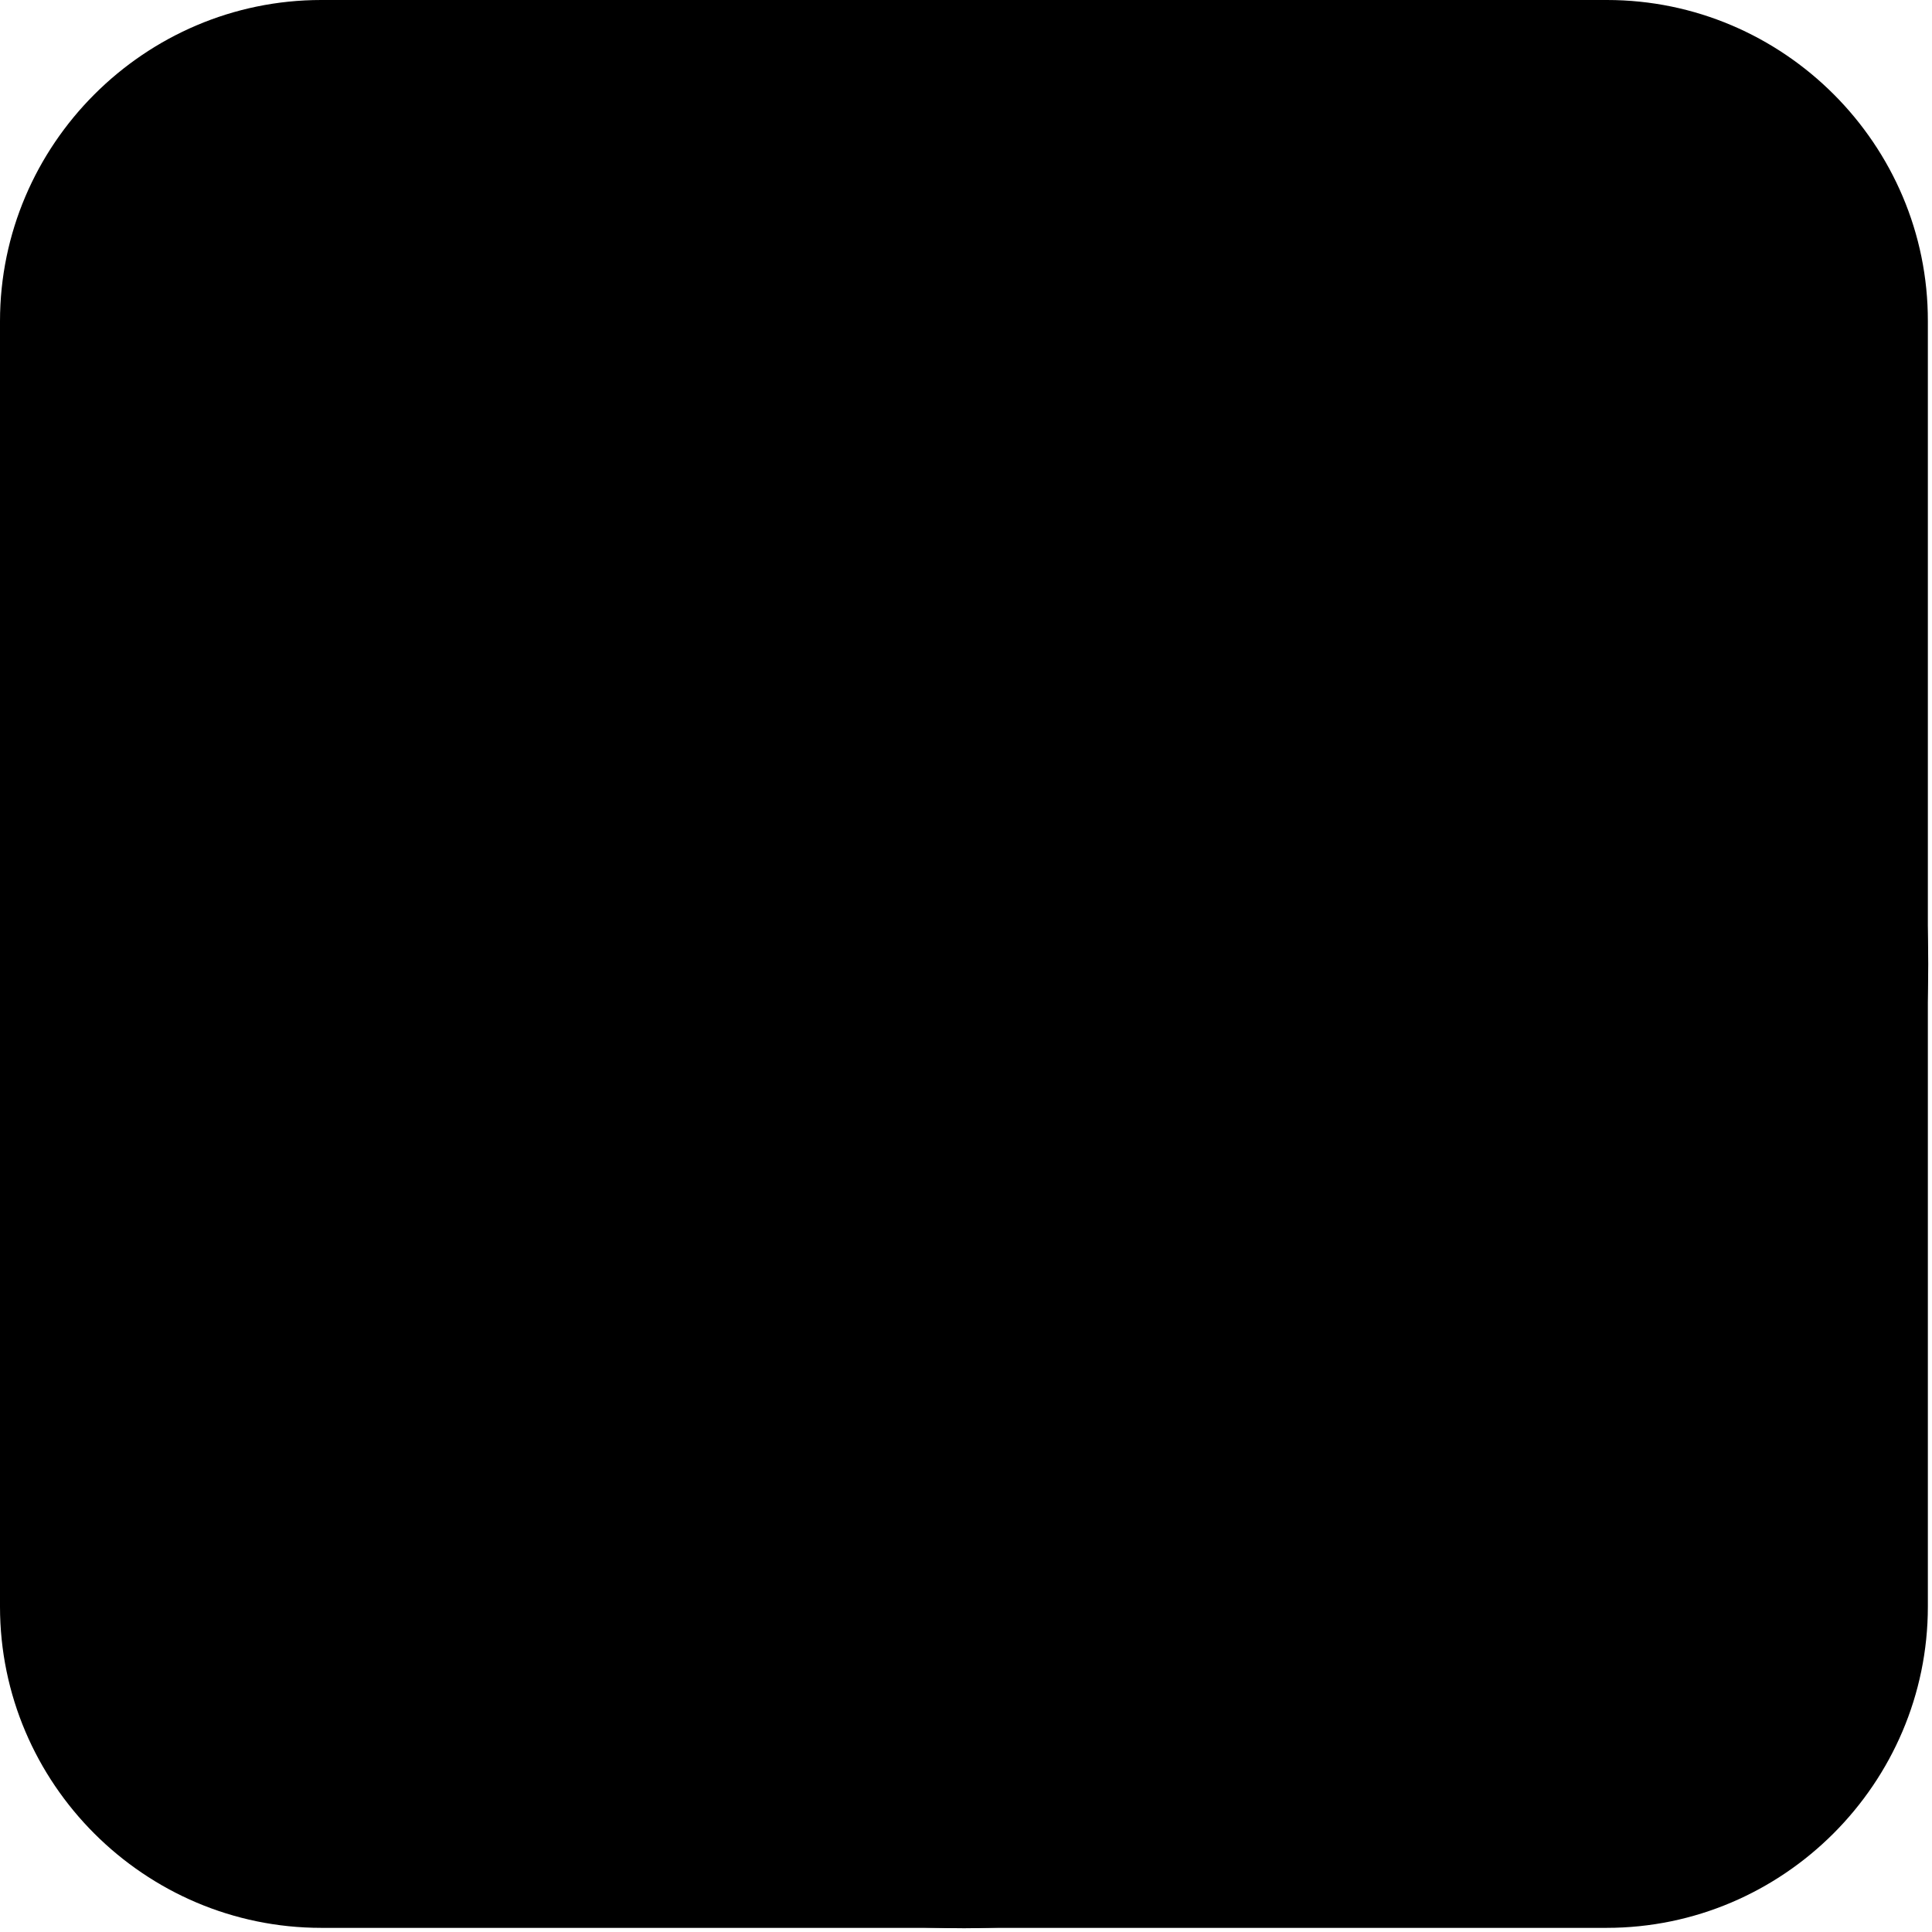
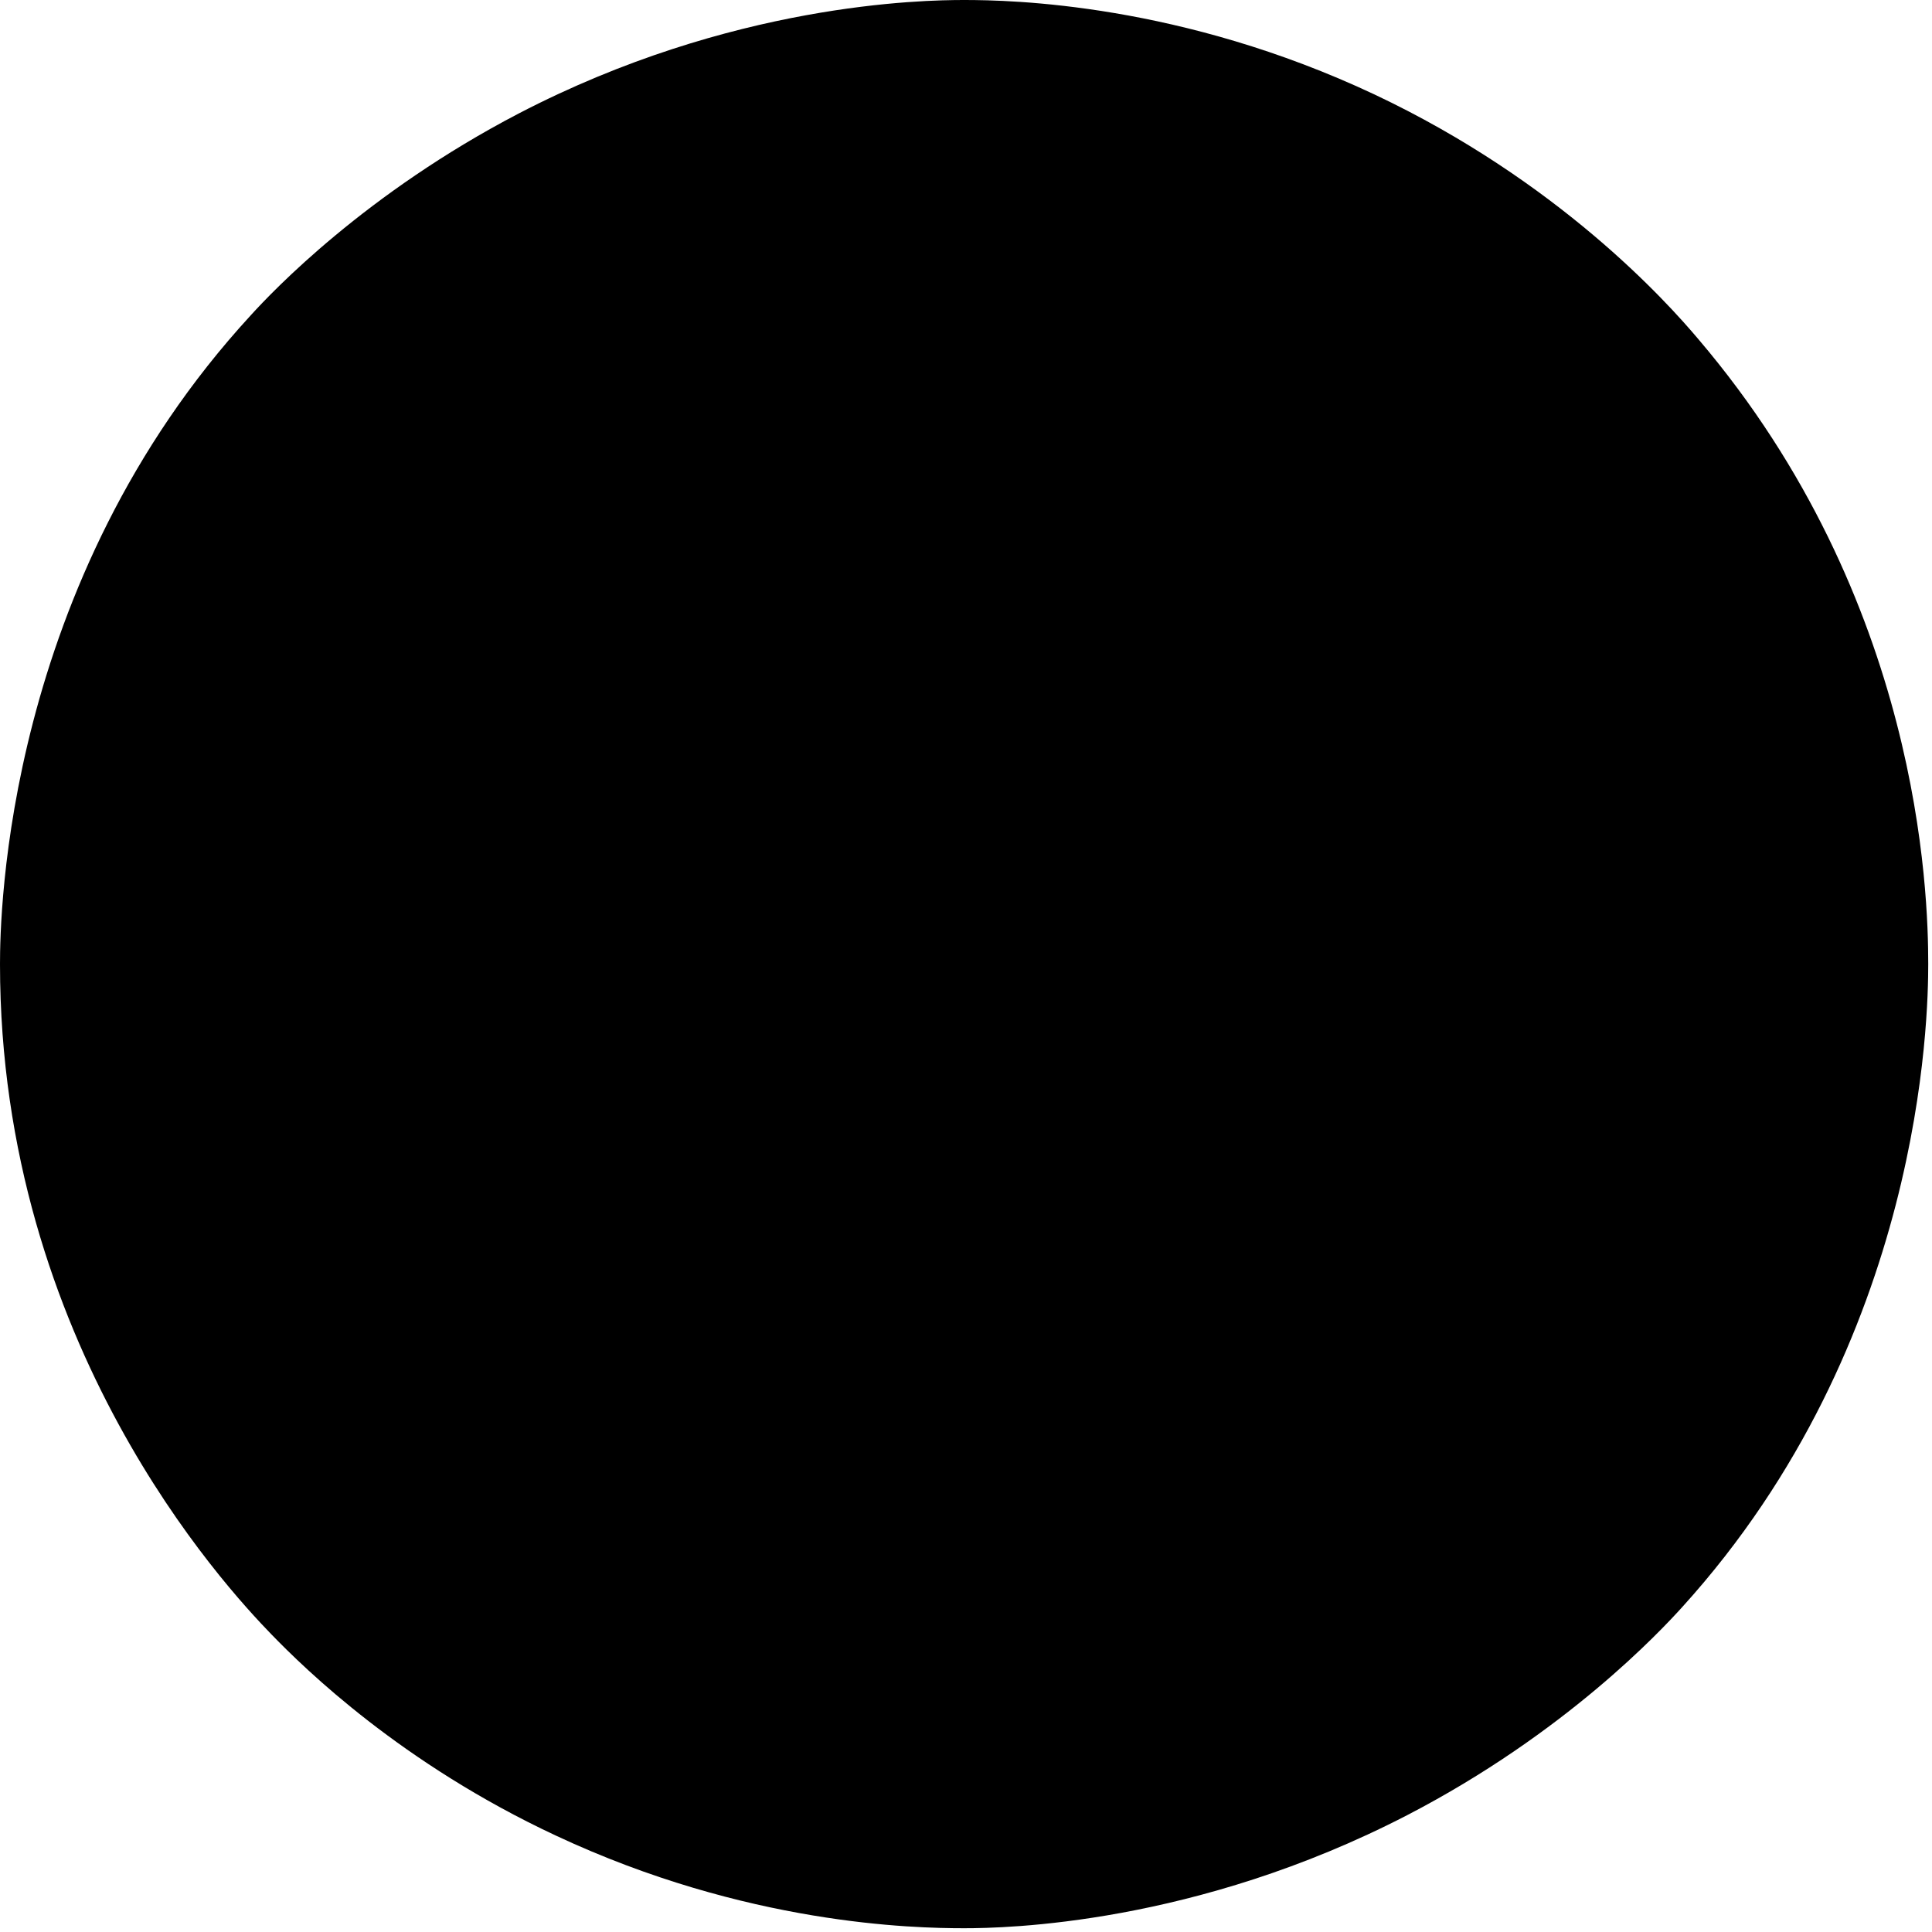
- <svg xmlns="http://www.w3.org/2000/svg" version="1.1" id="complex-morph-example" viewBox="0 0 513 513">
-   <path id="symbol-left" d="M155.9,333.4h-55.6c-3.4,0-5.9-1.5-7.3-3.8c-1.5-2.4-1.5-5.5,0-8.5l59.1-104.3c0.1-0.1,0.1-0.2,0-0.3   l-37.6-65.1c-1.6-3.1-1.8-6.2-0.3-8.5c1.4-2.3,4.2-3.5,7.6-3.5h55.6c8.5,0,12.7,5.5,15.5,10.4c0,0,38,66.3,38.2,66.7   c-2.3,4-60.1,106.2-60.1,106.2C168.2,327.8,164.2,333.4,155.9,333.4z" />
-   <path id="symbol-left-clone" class="st0" d="M155.9,333.4h-55.6c-3.4,0-5.9-1.5-7.3-3.8c-1.5-2.4-1.5-5.5,0-8.5l59.1-104.3   c0.1-0.1,0.1-0.2,0-0.3l-37.6-65.1c-1.6-3.1-1.8-6.2-0.3-8.5c1.4-2.3,4.2-3.5,7.6-3.5h55.6c8.5,0,12.7,5.5,15.5,10.4   c0,0,38,66.3,38.2,66.7c-2.3,4-60.1,106.2-60.1,106.2C168.2,327.8,164.2,333.4,155.9,333.4z" />
-   <path id="symbol-right" class="st0" d="M419,75.3L295.8,293.1c-0.1,0.1-0.1,0.3,0,0.4l78.4,143.3c1.6,3.1,1.6,6.2,0.1,8.6   c-1.4,2.3-4,3.6-7.4,3.6h-55.6c-8.5,0-12.8-5.7-15.5-10.6c0,0-78.8-144.6-79.1-145c3.9-7,123.8-219.5,123.8-219.5   c3-5.4,6.6-10.6,14.9-10.6h56.2c3.4,0,6,1.3,7.4,3.6C420.5,69.1,420.5,72.2,419,75.3L419,75.3z" />
-   <path id="eye-right" class="st0" d="M352,128c2.6,0,5,0.5,7.4,1.3c2.3,0.8,4.5,2,6.6,3.6c10.6,7.8,18,24.2,18,43.1   c0,16.2-5.3,30.5-13.5,39.2c-3.1,3.3-6.6,5.8-10.5,7.3c-2.6,1-5.3,1.5-8,1.5c-4,0-7.8-1.1-11.3-3.1c-2.7-1.6-5.3-3.7-7.6-6.2   c-7.9-8.7-13-22.8-13-38.7c0-19.2,7.5-35.7,18.4-43.4c1.9-1.4,4-2.5,6.1-3.2C346.9,128.5,349.4,128,352,128z" />
-   <path id="eye-left" class="st0" d="M176,156c10.4,0,19.7,1.4,27.5,3.9c14.5,4.7,23.5,13.4,23.5,24.8c0,3.7,1.9,21.5-0.1,24.8   c-3.3-5.5-9.2-10.3-16.7-13.9c-5.6-2.7-12.2-4.8-19.4-6c-4.7-0.8-9.6-1.2-14.7-1.2c-8.9,0-17.3,1.3-24.7,3.5   c-12.2,3.7-21.6,10-26.3,17.6c-2-3.3-0.1-21.1-0.1-24.8c0-11.3,8.8-19.9,23-24.6c3.7-1.2,7.8-2.2,12.2-2.9   C165.1,156.4,170.4,156,176,156z" />
-   <path id="mouth" d="M250.2,416c-42.9,0-82-16.6-111.5-43.9c-7-6.5-13.5-13.6-19.4-21.2c-3.8-4.9-7.3-10-10.6-15.4   c5.6,4.4,11.9,8.2,18.7,11.5c7.1,3.4,14.8,6.2,23,8.4c33.9,9.2,76.7,8.9,120.9,0.1c47.2-9.3,87.3-26.8,114.5-50.3   c6-5.1,11.3-10.6,16-16.3c5.6-6.9,10.3-14.2,13.8-21.8c-1.2,9.2-3.1,18.2-5.7,26.9c-2.6,8.8-5.9,17.3-9.7,25.5   C373.1,376.7,316.1,416,250.2,416L250.2,416z" />
-   <path id="rectangle-container" class="st2" d="M426.7,0H85.3C38.4,0,0,38.4,0,85.3v341.3c0,47,38.4,85.3,85.3,85.3h341.3   c46.9,0,85.3-38.4,85.3-85.3V85.3C512,38.4,473.6,0,426.7,0z" />
-   <path id="circle-container" class="st0" d="M0,256c0,100.9,59.8,165.3,72,177.9c11.2,11.6,77.7,78.1,184,78.1   c14.5,0,115.8-1.7,190.7-85.3C510.1,356,512,274.1,512,256c0-18.9-2.1-96.7-61-165.9C375.7,1.8,269.4,0,256,0   C241,0,141.3,1.7,66.6,83.7C1.9,154.8,0,237.9,0,256z" />
+ <svg xmlns="http://www.w3.org/2000/svg" version="1.1" id="complex-morph-example" x="0px" y="0px" viewBox="0 0 513 513" style="enable-background:new 0 0 513 513;" xml:space="preserve">
+   <style type="text/css">
+ 	.st0{display:none;}
+ </style>
+   <path id="symbol-left" class="st0" d="M155.9,333.4h-55.6c-3.4,0-5.9-1.5-7.3-3.8c-1.5-2.4-1.5-5.5,0-8.5l59.1-104.3  c0.1-0.1,0.1-0.2,0-0.3l-37.6-65.1c-1.6-3.1-1.8-6.2-0.3-8.5c1.4-2.3,4.2-3.5,7.6-3.5h55.6c8.5,0,12.7,5.5,15.5,10.4  c0,0,38,66.3,38.2,66.7c-2.3,4-60.1,106.2-60.1,106.2C168.2,327.8,164.2,333.4,155.9,333.4z" />
+   <path id="symbol-left-clone" class="st0" d="M155.9,333.4h-55.6c-3.4,0-5.9-1.5-7.3-3.8c-1.5-2.4-1.5-5.5,0-8.5l59.1-104.3  c0.1-0.1,0.1-0.2,0-0.3l-37.6-65.1c-1.6-3.1-1.8-6.2-0.3-8.5c1.4-2.3,4.2-3.5,7.6-3.5h55.6c8.5,0,12.7,5.5,15.5,10.4  c0,0,38,66.3,38.2,66.7c-2.3,4-60.1,106.2-60.1,106.2C168.2,327.8,164.2,333.4,155.9,333.4z" />
+   <path id="symbol-right" class="st0" d="M419,75.3L295.8,293.1c-0.1,0.1-0.1,0.3,0,0.4l78.4,143.3c1.6,3.1,1.6,6.2,0.1,8.6  c-1.4,2.3-4,3.6-7.4,3.6h-55.6c-8.5,0-12.8-5.7-15.5-10.6c0,0-78.8-144.6-79.1-145c3.9-7,123.8-219.5,123.8-219.5  c3-5.4,6.6-10.6,14.9-10.6h56.2c3.4,0,6,1.3,7.4,3.6C420.5,69.1,420.5,72.2,419,75.3L419,75.3z" />
+   <path id="eye-right" class="st0" d="M352,128c2.6,0,5,0.5,7.4,1.3c2.3,0.8,4.5,2,6.6,3.6c10.6,7.8,18,24.2,18,43.1  c0,16.2-5.3,30.5-13.5,39.2c-3.1,3.3-6.6,5.8-10.5,7.3c-2.6,1-5.3,1.5-8,1.5c-4,0-7.8-1.1-11.3-3.1c-2.7-1.6-5.3-3.7-7.6-6.2  c-7.9-8.7-13-22.8-13-38.7c0-19.2,7.5-35.7,18.4-43.4c1.9-1.4,4-2.5,6.1-3.2C346.9,128.5,349.4,128,352,128z" />
+   <path id="eye-left" class="st0" d="M176,156c10.4,0,19.7,1.4,27.5,3.9c14.5,4.7,23.5,13.4,23.5,24.8c0,3.7,1.9,21.5-0.1,24.8  c-3.3-5.5-9.2-10.3-16.7-13.9c-5.6-2.7-12.2-4.8-19.4-6c-4.7-0.8-9.6-1.2-14.7-1.2c-8.9,0-17.3,1.3-24.7,3.5  c-12.2,3.7-21.6,10-26.3,17.6c-2-3.3-0.1-21.1-0.1-24.8c0-11.3,8.8-19.9,23-24.6c3.7-1.2,7.8-2.2,12.2-2.9  C165.1,156.4,170.4,156,176,156z" />
+   <path id="mouth" class="st0" d="M250.2,416c-42.9,0-82-16.6-111.5-43.9c-7-6.5-13.5-13.6-19.4-21.2c-3.8-4.9-7.3-10-10.6-15.4  c5.6,4.4,11.9,8.2,18.7,11.5c7.1,3.4,14.8,6.2,23,8.4c33.9,9.2,76.7,8.9,120.9,0.1c47.2-9.3,87.3-26.8,114.5-50.3  c6-5.1,11.3-10.6,16-16.3c5.6-6.9,10.3-14.2,13.8-21.8c-1.2,9.2-3.1,18.2-5.7,26.9c-2.6,8.8-5.9,17.3-9.7,25.5  C373.1,376.7,316.1,416,250.2,416L250.2,416z" />
+   <path id="rectangle-container" class="st0" d="M426.7,0H85.3C38.4,0,0,38.4,0,85.3v341.3c0,47,38.4,85.3,85.3,85.3h341.3  c46.9,0,85.3-38.4,85.3-85.3V85.3C512,38.4,473.6,0,426.7,0z" />
+   <path id="circle-container" d="M0,256c0,100.9,59.8,165.3,72,177.9c9.1,9.4,34.7,34.4,75.6,53.5c50.6,23.7,95,24.6,108.4,24.6  c10.9,0,61.3-0.9,117.6-30c42.1-21.8,67.4-49,73.1-55.3c64-70.6,65.3-157,65.3-170.7c0-18.9-2.1-96.7-61-165.9  c-8.6-10.2-37.3-42-86-65C313.6,0.9,268.6,0,256,0c-11,0-61.8,0.8-118.2,30.1C97.1,51.3,72.4,77.3,66.6,83.7C1.3,154.7,0,243,0,256z  " />
</svg>
